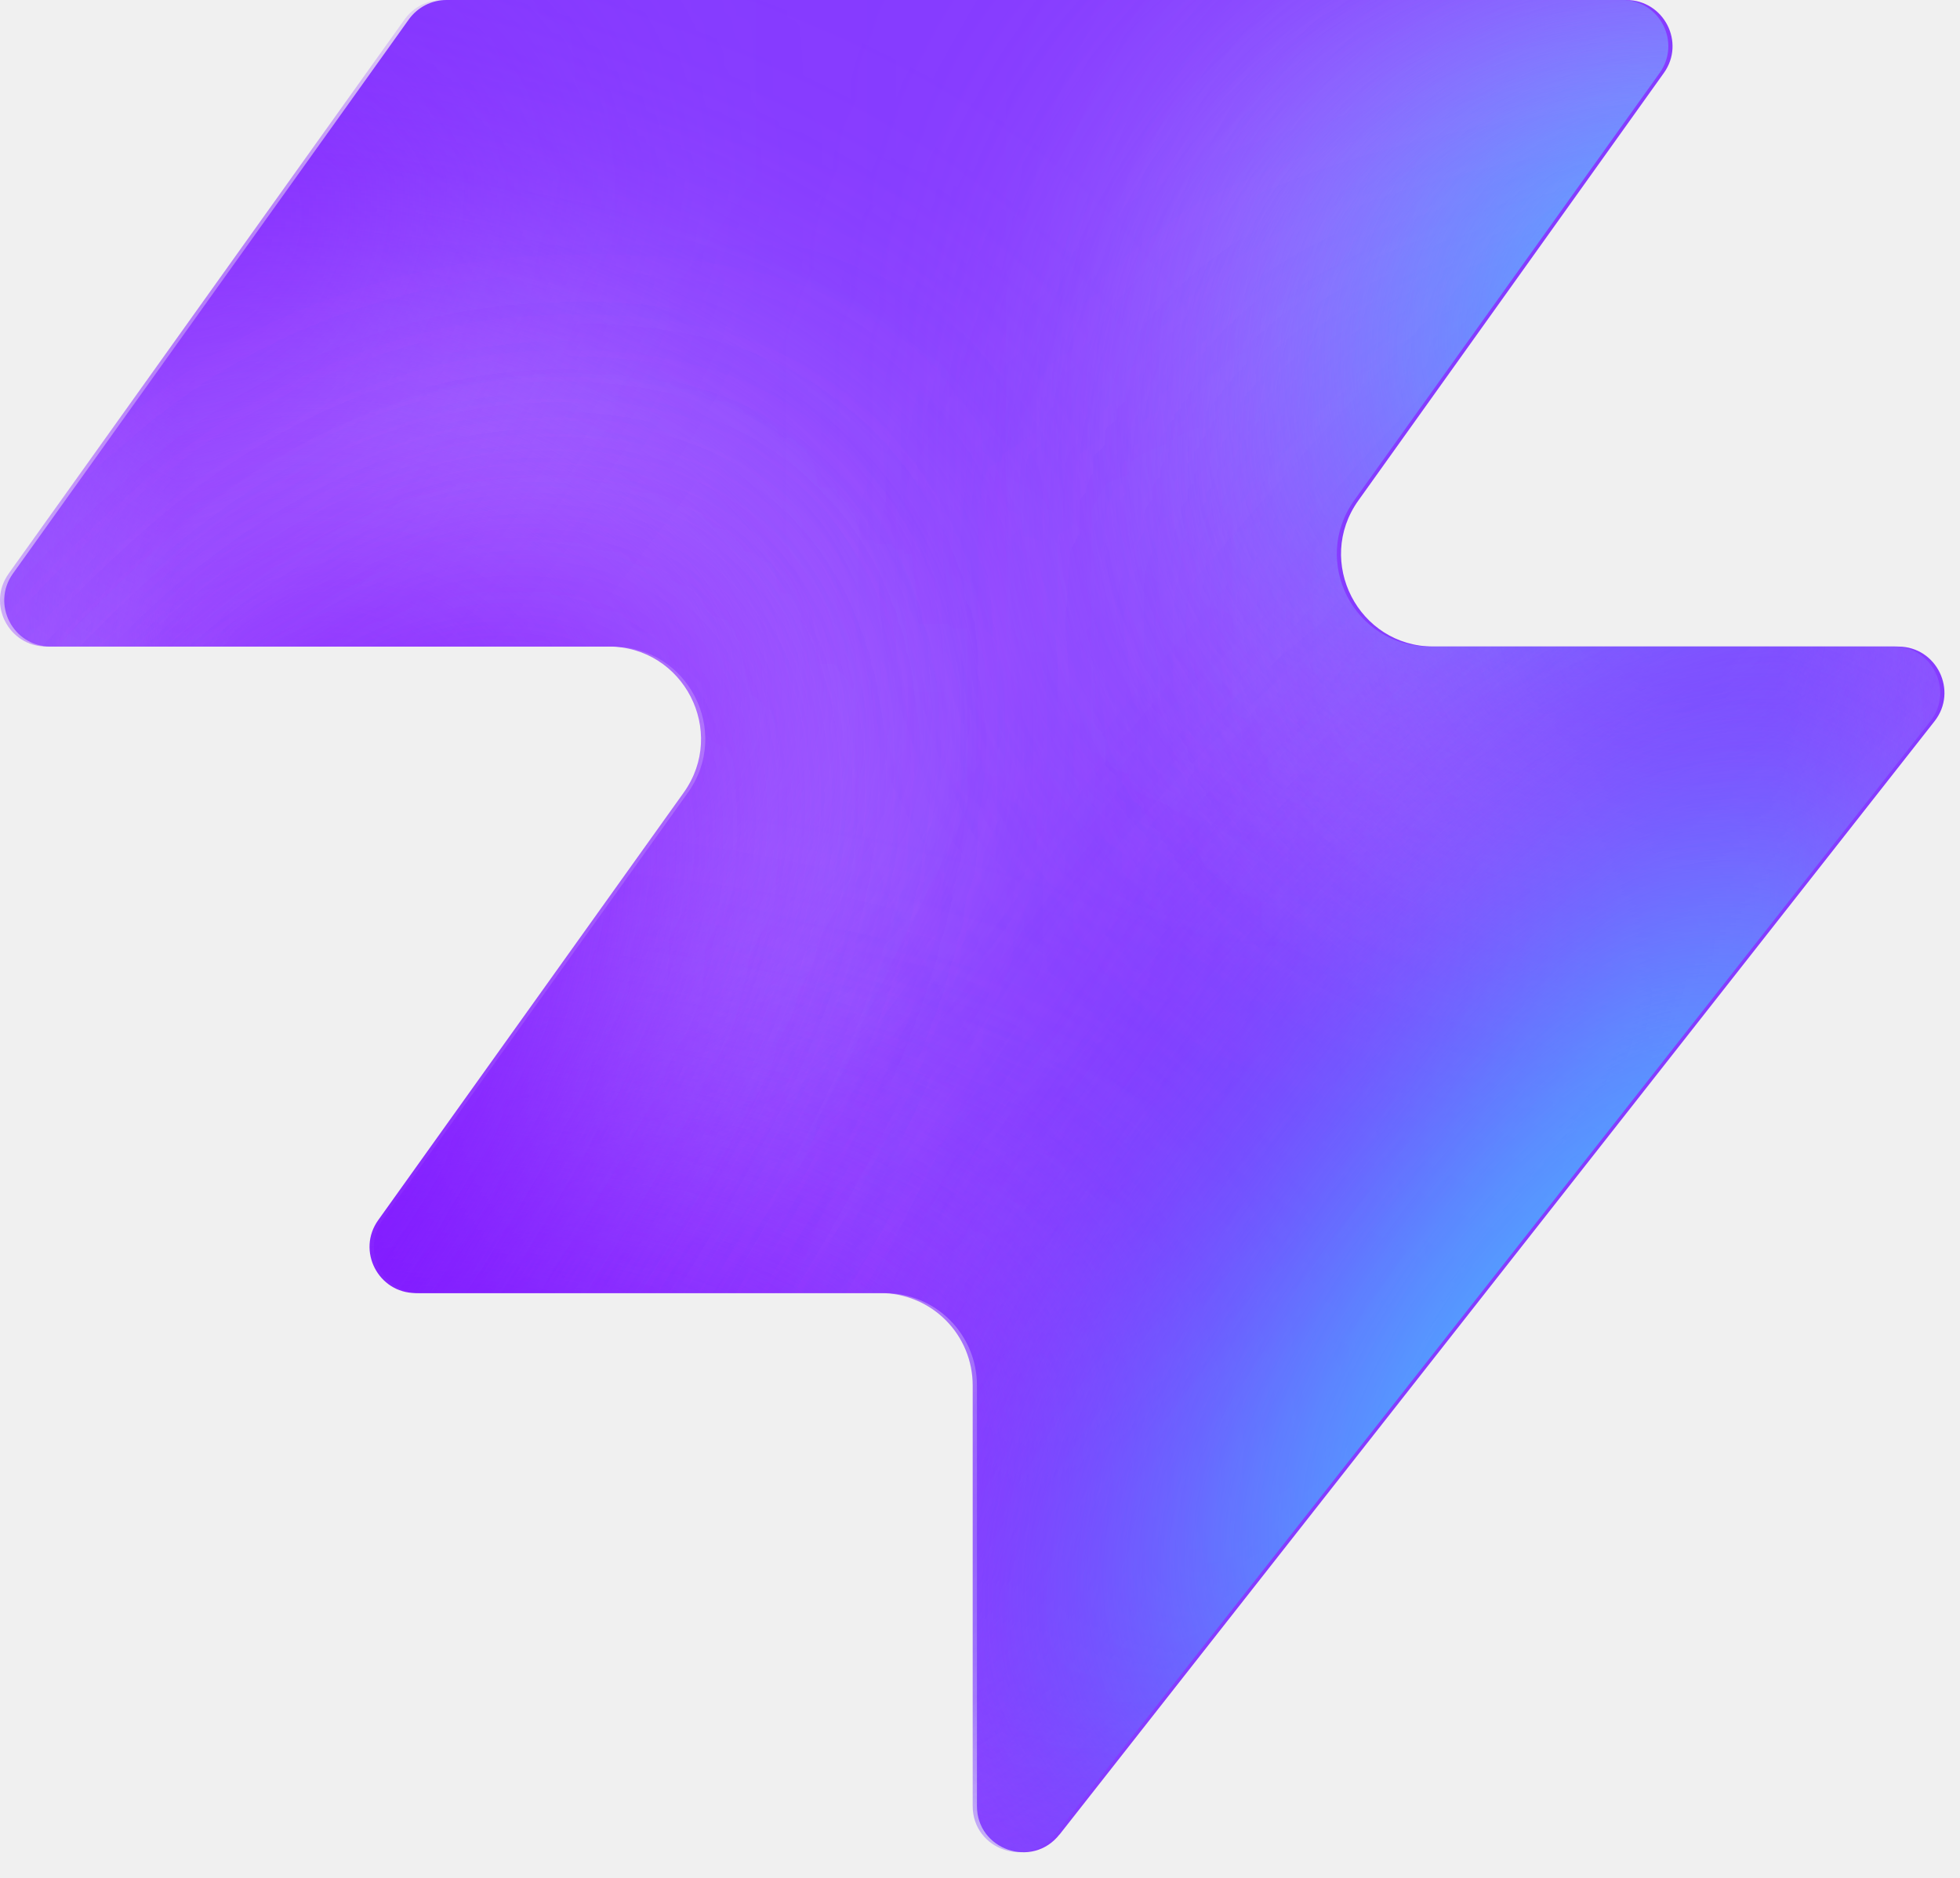
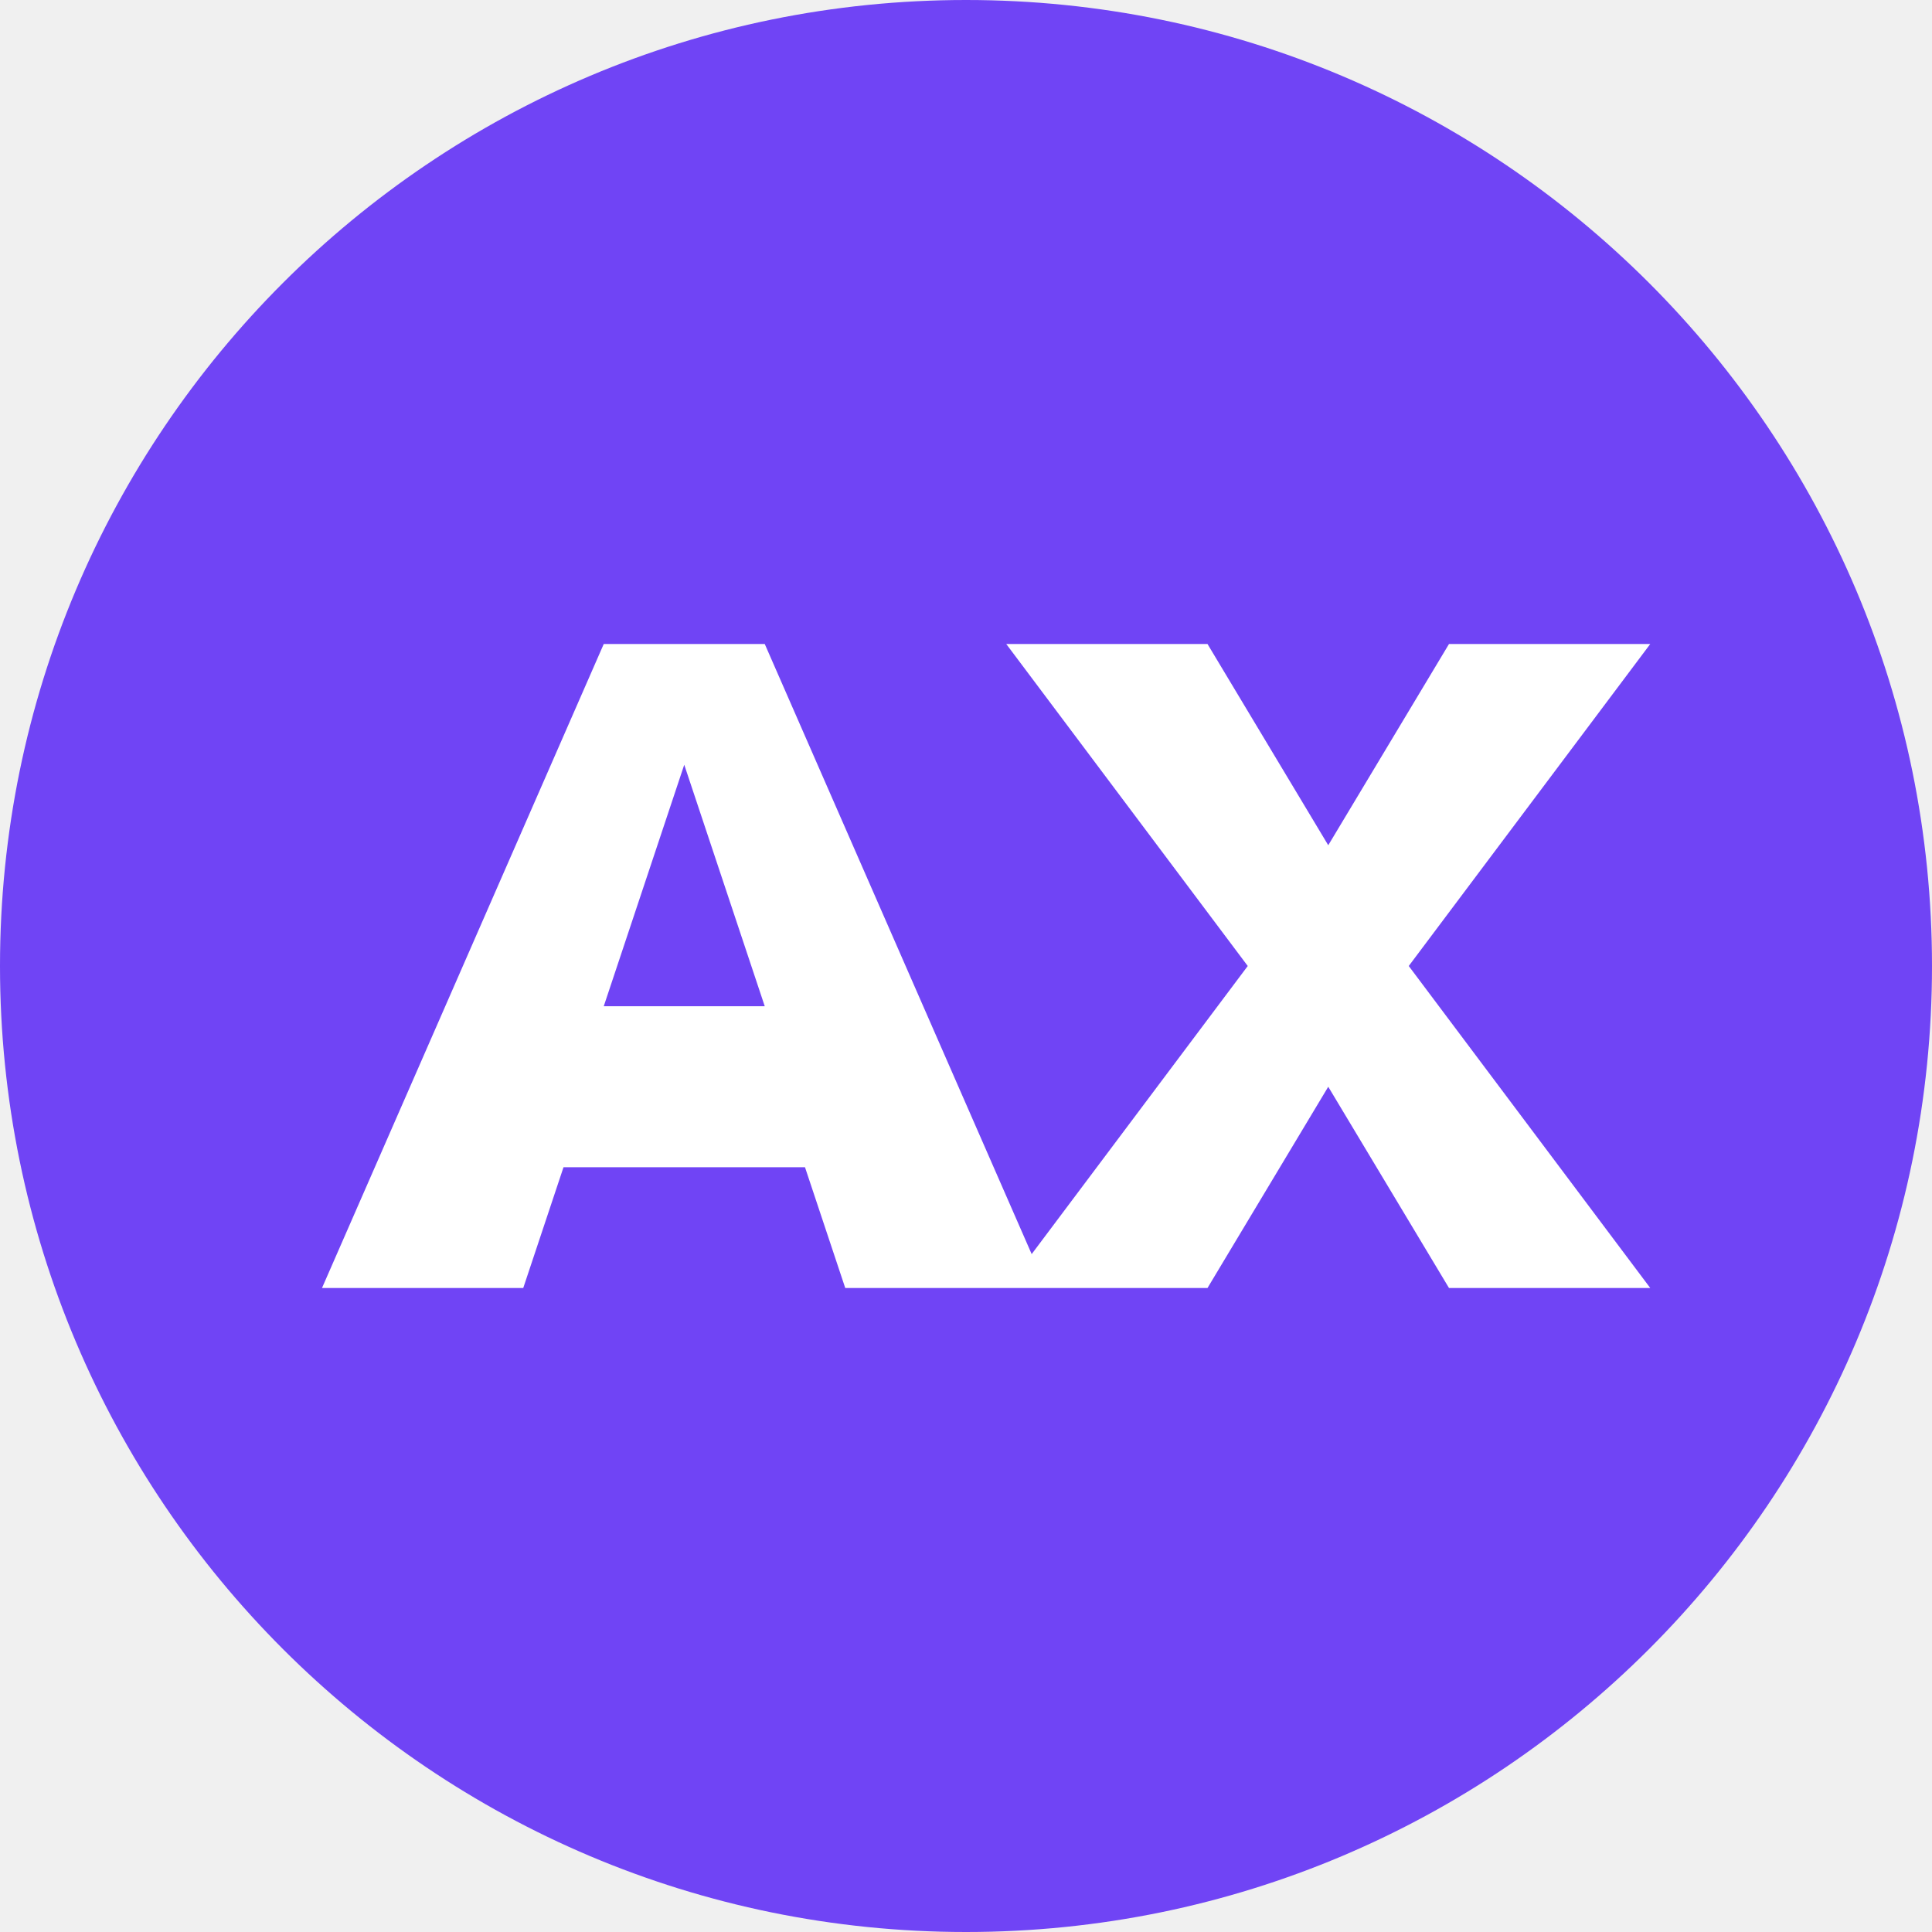
- <svg xmlns="http://www.w3.org/2000/svg" width="48" height="46" fill="none" viewBox="0 0 48 46">
-   <path fill="#863bff" d="M25.946 44.938c-.664.845-2.021.375-2.021-.698V33.937a2.26 2.26 0 0 0-2.262-2.262H10.287c-.92 0-1.456-1.04-.92-1.788l7.48-10.471c1.07-1.497 0-3.578-1.842-3.578H1.237c-.92 0-1.456-1.04-.92-1.788L10.013.474c.214-.297.556-.474.92-.474h28.894c.92 0 1.456 1.04.92 1.788l-7.48 10.471c-1.07 1.498 0 3.579 1.842 3.579h11.377c.943 0 1.473 1.088.89 1.83L25.947 44.94z" style="fill:#863bff;fill:color(display-p3 .525 .23 1);fill-opacity:1" />
-   <mask id="a" width="48" height="46" x="0" y="0" maskUnits="userSpaceOnUse" style="mask-type:alpha">
-     <path fill="#000" d="M25.842 44.938c-.664.844-2.021.375-2.021-.698V33.937a2.26 2.26 0 0 0-2.262-2.262H10.183c-.92 0-1.456-1.04-.92-1.788l7.48-10.471c1.07-1.498 0-3.579-1.842-3.579H1.133c-.92 0-1.456-1.04-.92-1.787L9.91.473c.214-.297.556-.474.92-.474h28.894c.92 0 1.456 1.04.92 1.788l-7.48 10.471c-1.07 1.498 0 3.578 1.842 3.578h11.377c.943 0 1.473 1.088.89 1.832L25.843 44.94z" style="fill:#000;fill-opacity:1" />
-   </mask>
-   <g mask="url(#a)">
-     <g filter="url(#b)">
-       <ellipse cx="5.508" cy="14.704" fill="#ede6ff" rx="5.508" ry="14.704" style="fill:#ede6ff;fill:color(display-p3 .927 .903 1);fill-opacity:1" transform="matrix(.00324 1 1 -.00324 -4.47 31.516)" />
-     </g>
-     <g filter="url(#c)">
-       <ellipse cx="10.399" cy="29.851" fill="#ede6ff" rx="10.399" ry="29.851" style="fill:#ede6ff;fill:color(display-p3 .927 .903 1);fill-opacity:1" transform="matrix(.00324 1 1 -.00324 -39.328 7.883)" />
-     </g>
-     <g filter="url(#d)">
-       <ellipse cx="5.508" cy="30.487" fill="#7e14ff" rx="5.508" ry="30.487" style="fill:#7e14ff;fill:color(display-p3 .492 .077 1);fill-opacity:1" transform="rotate(89.814 -25.913 -14.639)scale(1 -1)" />
-     </g>
-     <g filter="url(#e)">
-       <ellipse cx="5.508" cy="30.599" fill="#7e14ff" rx="5.508" ry="30.599" style="fill:#7e14ff;fill:color(display-p3 .492 .077 1);fill-opacity:1" transform="rotate(89.814 -32.644 -3.334)scale(1 -1)" />
-     </g>
-     <g filter="url(#f)">
-       <ellipse cx="5.508" cy="30.599" fill="#7e14ff" rx="5.508" ry="30.599" style="fill:#7e14ff;fill:color(display-p3 .492 .077 1);fill-opacity:1" transform="matrix(.00324 1 1 -.00324 -34.34 30.47)" />
-     </g>
-     <g filter="url(#g)">
-       <ellipse cx="14.072" cy="22.078" fill="#ede6ff" rx="14.072" ry="22.078" style="fill:#ede6ff;fill:color(display-p3 .927 .903 1);fill-opacity:1" transform="rotate(93.35 24.506 48.493)scale(-1 1)" />
-     </g>
-     <g filter="url(#h)">
-       <ellipse cx="3.47" cy="21.501" fill="#7e14ff" rx="3.47" ry="21.501" style="fill:#7e14ff;fill:color(display-p3 .492 .077 1);fill-opacity:1" transform="rotate(89.009 28.708 47.59)scale(-1 1)" />
-     </g>
-     <g filter="url(#i)">
-       <ellipse cx="3.47" cy="21.501" fill="#7e14ff" rx="3.47" ry="21.501" style="fill:#7e14ff;fill:color(display-p3 .492 .077 1);fill-opacity:1" transform="rotate(89.009 28.708 47.59)scale(-1 1)" />
-     </g>
-     <g filter="url(#j)">
-       <ellipse cx=".387" cy="8.972" fill="#7e14ff" rx="4.407" ry="29.108" style="fill:#7e14ff;fill:color(display-p3 .492 .077 1);fill-opacity:1" transform="rotate(39.51 .387 8.972)" />
-     </g>
-     <g filter="url(#k)">
-       <ellipse cx="47.523" cy="-6.092" fill="#7e14ff" rx="4.407" ry="29.108" style="fill:#7e14ff;fill:color(display-p3 .492 .077 1);fill-opacity:1" transform="rotate(37.892 47.523 -6.092)" />
-     </g>
-     <g filter="url(#l)">
-       <ellipse cx="41.412" cy="6.333" fill="#47bfff" rx="5.971" ry="9.665" style="fill:#47bfff;fill:color(display-p3 .28 .748 1);fill-opacity:1" transform="rotate(37.892 41.412 6.333)" />
-     </g>
-     <g filter="url(#m)">
-       <ellipse cx="-1.879" cy="38.332" fill="#7e14ff" rx="4.407" ry="29.108" style="fill:#7e14ff;fill:color(display-p3 .492 .077 1);fill-opacity:1" transform="rotate(37.892 -1.88 38.332)" />
-     </g>
-     <g filter="url(#n)">
-       <ellipse cx="-1.879" cy="38.332" fill="#7e14ff" rx="4.407" ry="29.108" style="fill:#7e14ff;fill:color(display-p3 .492 .077 1);fill-opacity:1" transform="rotate(37.892 -1.88 38.332)" />
-     </g>
-     <g filter="url(#o)">
-       <ellipse cx="35.651" cy="29.907" fill="#7e14ff" rx="4.407" ry="29.108" style="fill:#7e14ff;fill:color(display-p3 .492 .077 1);fill-opacity:1" transform="rotate(37.892 35.651 29.907)" />
-     </g>
-     <g filter="url(#p)">
-       <ellipse cx="38.418" cy="32.4" fill="#47bfff" rx="5.971" ry="15.297" style="fill:#47bfff;fill:color(display-p3 .28 .748 1);fill-opacity:1" transform="rotate(37.892 38.418 32.4)" />
-     </g>
-   </g>
-   <defs>
-     <filter id="b" width="60.045" height="41.654" x="-19.77" y="16.149" color-interpolation-filters="sRGB" filterUnits="userSpaceOnUse">
-       <feFlood flood-opacity="0" result="BackgroundImageFix" />
-       <feBlend in="SourceGraphic" in2="BackgroundImageFix" result="shape" />
-       <feGaussianBlur result="effect1_foregroundBlur_2002_17158" stdDeviation="7.659" />
-     </filter>
-     <filter id="c" width="90.34" height="51.437" x="-54.613" y="-7.533" color-interpolation-filters="sRGB" filterUnits="userSpaceOnUse">
-       <feFlood flood-opacity="0" result="BackgroundImageFix" />
-       <feBlend in="SourceGraphic" in2="BackgroundImageFix" result="shape" />
-       <feGaussianBlur result="effect1_foregroundBlur_2002_17158" stdDeviation="7.659" />
-     </filter>
-     <filter id="d" width="79.355" height="29.4" x="-49.64" y="2.03" color-interpolation-filters="sRGB" filterUnits="userSpaceOnUse">
-       <feFlood flood-opacity="0" result="BackgroundImageFix" />
-       <feBlend in="SourceGraphic" in2="BackgroundImageFix" result="shape" />
-       <feGaussianBlur result="effect1_foregroundBlur_2002_17158" stdDeviation="4.596" />
-     </filter>
-     <filter id="e" width="79.579" height="29.4" x="-45.045" y="20.029" color-interpolation-filters="sRGB" filterUnits="userSpaceOnUse">
-       <feFlood flood-opacity="0" result="BackgroundImageFix" />
-       <feBlend in="SourceGraphic" in2="BackgroundImageFix" result="shape" />
-       <feGaussianBlur result="effect1_foregroundBlur_2002_17158" stdDeviation="4.596" />
-     </filter>
-     <filter id="f" width="79.579" height="29.4" x="-43.513" y="21.178" color-interpolation-filters="sRGB" filterUnits="userSpaceOnUse">
-       <feFlood flood-opacity="0" result="BackgroundImageFix" />
-       <feBlend in="SourceGraphic" in2="BackgroundImageFix" result="shape" />
-       <feGaussianBlur result="effect1_foregroundBlur_2002_17158" stdDeviation="4.596" />
-     </filter>
-     <filter id="g" width="74.749" height="58.852" x="15.756" y="-17.901" color-interpolation-filters="sRGB" filterUnits="userSpaceOnUse">
-       <feFlood flood-opacity="0" result="BackgroundImageFix" />
-       <feBlend in="SourceGraphic" in2="BackgroundImageFix" result="shape" />
-       <feGaussianBlur result="effect1_foregroundBlur_2002_17158" stdDeviation="7.659" />
-     </filter>
-     <filter id="h" width="61.377" height="25.362" x="23.548" y="2.284" color-interpolation-filters="sRGB" filterUnits="userSpaceOnUse">
-       <feFlood flood-opacity="0" result="BackgroundImageFix" />
-       <feBlend in="SourceGraphic" in2="BackgroundImageFix" result="shape" />
-       <feGaussianBlur result="effect1_foregroundBlur_2002_17158" stdDeviation="4.596" />
-     </filter>
-     <filter id="i" width="61.377" height="25.362" x="23.548" y="2.284" color-interpolation-filters="sRGB" filterUnits="userSpaceOnUse">
-       <feFlood flood-opacity="0" result="BackgroundImageFix" />
-       <feBlend in="SourceGraphic" in2="BackgroundImageFix" result="shape" />
-       <feGaussianBlur result="effect1_foregroundBlur_2002_17158" stdDeviation="4.596" />
-     </filter>
-     <filter id="j" width="56.045" height="63.649" x="-27.636" y="-22.853" color-interpolation-filters="sRGB" filterUnits="userSpaceOnUse">
-       <feFlood flood-opacity="0" result="BackgroundImageFix" />
-       <feBlend in="SourceGraphic" in2="BackgroundImageFix" result="shape" />
-       <feGaussianBlur result="effect1_foregroundBlur_2002_17158" stdDeviation="4.596" />
-     </filter>
-     <filter id="k" width="54.814" height="64.646" x="20.116" y="-38.415" color-interpolation-filters="sRGB" filterUnits="userSpaceOnUse">
-       <feFlood flood-opacity="0" result="BackgroundImageFix" />
-       <feBlend in="SourceGraphic" in2="BackgroundImageFix" result="shape" />
-       <feGaussianBlur result="effect1_foregroundBlur_2002_17158" stdDeviation="4.596" />
-     </filter>
-     <filter id="l" width="33.541" height="35.313" x="24.641" y="-11.323" color-interpolation-filters="sRGB" filterUnits="userSpaceOnUse">
-       <feFlood flood-opacity="0" result="BackgroundImageFix" />
-       <feBlend in="SourceGraphic" in2="BackgroundImageFix" result="shape" />
-       <feGaussianBlur result="effect1_foregroundBlur_2002_17158" stdDeviation="4.596" />
-     </filter>
-     <filter id="m" width="54.814" height="64.646" x="-29.286" y="6.009" color-interpolation-filters="sRGB" filterUnits="userSpaceOnUse">
-       <feFlood flood-opacity="0" result="BackgroundImageFix" />
-       <feBlend in="SourceGraphic" in2="BackgroundImageFix" result="shape" />
-       <feGaussianBlur result="effect1_foregroundBlur_2002_17158" stdDeviation="4.596" />
-     </filter>
-     <filter id="n" width="54.814" height="64.646" x="-29.286" y="6.009" color-interpolation-filters="sRGB" filterUnits="userSpaceOnUse">
-       <feFlood flood-opacity="0" result="BackgroundImageFix" />
-       <feBlend in="SourceGraphic" in2="BackgroundImageFix" result="shape" />
-       <feGaussianBlur result="effect1_foregroundBlur_2002_17158" stdDeviation="4.596" />
-     </filter>
-     <filter id="o" width="54.814" height="64.646" x="8.244" y="-2.416" color-interpolation-filters="sRGB" filterUnits="userSpaceOnUse">
-       <feFlood flood-opacity="0" result="BackgroundImageFix" />
-       <feBlend in="SourceGraphic" in2="BackgroundImageFix" result="shape" />
-       <feGaussianBlur result="effect1_foregroundBlur_2002_17158" stdDeviation="4.596" />
-     </filter>
-     <filter id="p" width="39.409" height="43.623" x="18.713" y="10.588" color-interpolation-filters="sRGB" filterUnits="userSpaceOnUse">
-       <feFlood flood-opacity="0" result="BackgroundImageFix" />
-       <feBlend in="SourceGraphic" in2="BackgroundImageFix" result="shape" />
-       <feGaussianBlur result="effect1_foregroundBlur_2002_17158" stdDeviation="4.596" />
-     </filter>
-   </defs>
+ <svg xmlns="http://www.w3.org/2000/svg" viewBox="0 0 48 48">
+   <rect width="48" height="48" rx="24" fill="#7044f5" />
+   <path d="m8 32 7-16h4l7 16h-5l-1-3h-6l-1 3zm7-7h4l-2-6zm10-9h5l3 5 3-5h5l-6 8 6 8h-5l-3-5-3 5h-5l6-8z" fill="white" />
</svg>
